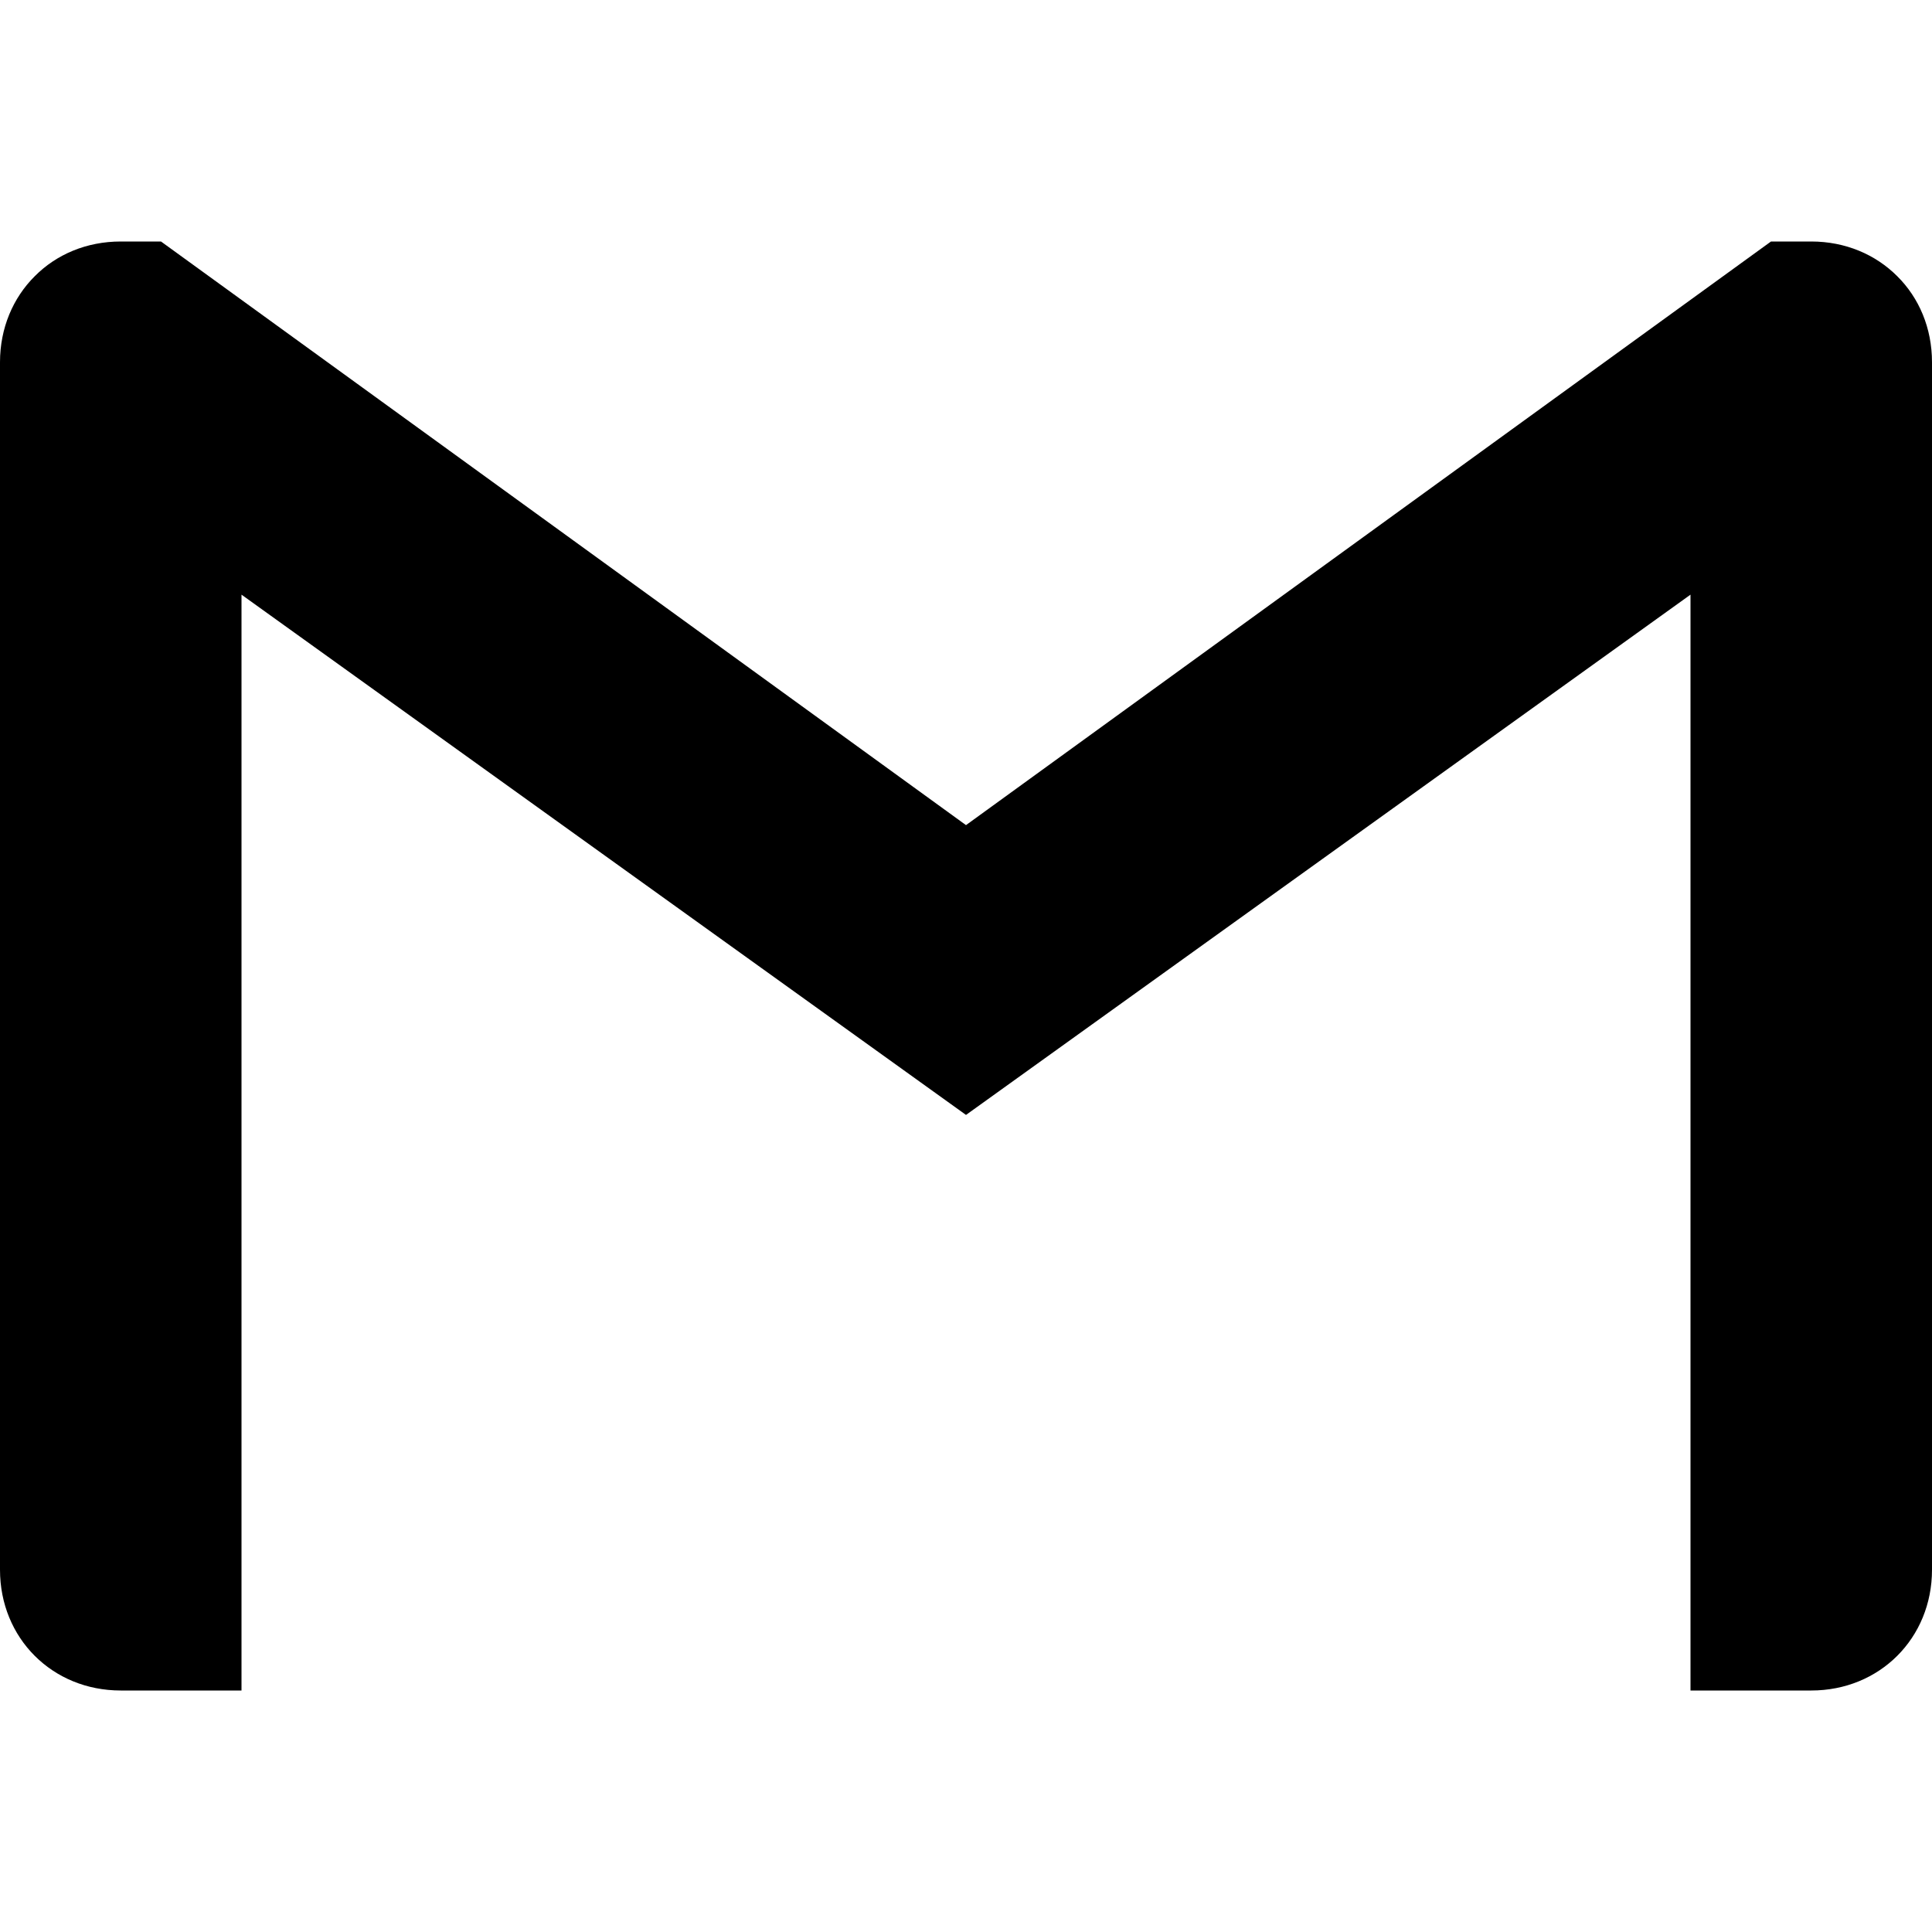
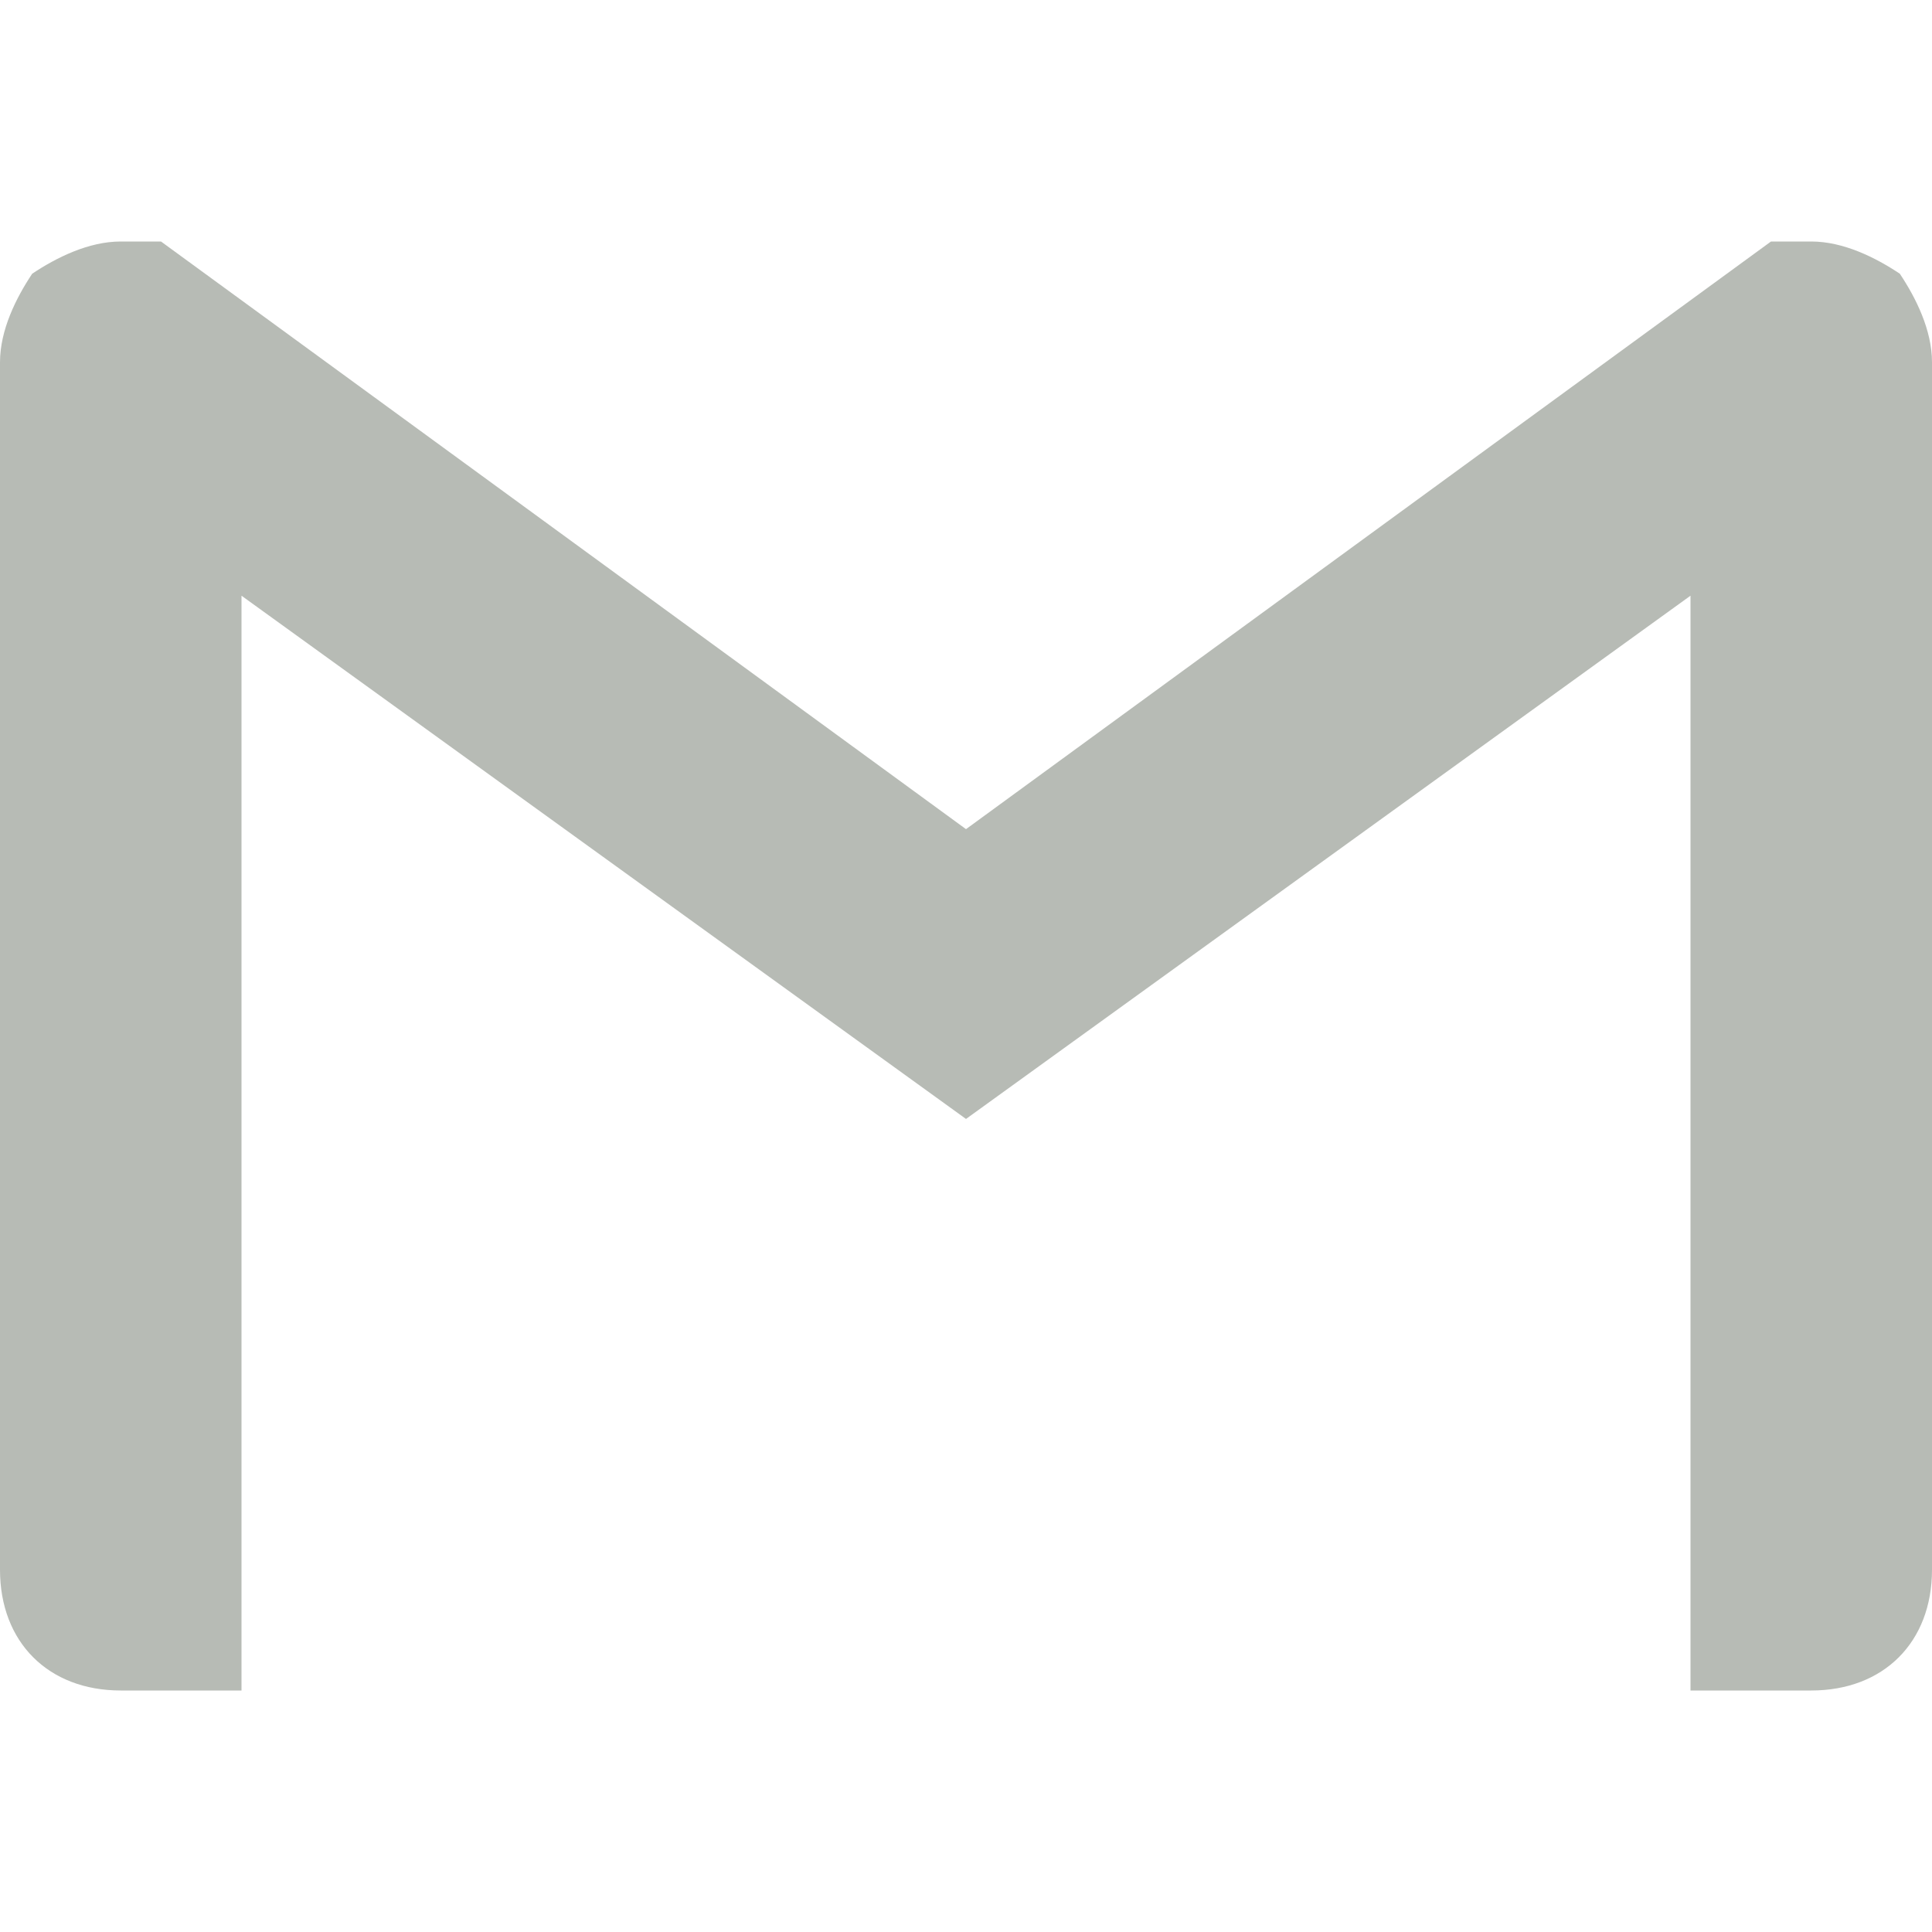
- <svg xmlns="http://www.w3.org/2000/svg" role="img" viewBox="0 0 24 24">
-   <path d="M24 4.5v15c0 .85-.65 1.5-1.5 1.5H21V7.387l-9 6.463-9-6.463V21H1.5C.649 21 0 20.35 0 19.5v-15c0-.425.162-.8.431-1.068C.7 3.16 1.076 3 1.5 3H2l10 7.25L22 3h.5c.425 0 .8.162 1.069.432.27.268.431.643.431 1.068z" />
+ <svg xmlns="http://www.w3.org/2000/svg" version="1.1" id="Слой_1" x="0px" y="0px" viewBox="0 0 24 24" style="enable-background:new 0 0 24 24;" xml:space="preserve">
+   <style type="text/css">
+ 	.st0{fill:#B7BBB5;}
+ </style>
+   <path class="st0" d="M24,4.5v15c0,0.9-0.6,1.5-1.5,1.5H21V7.4l-9,6.5L3,7.4V21H1.5C0.6,21,0,20.4,0,19.5v-15c0-0.4,0.2-0.8,0.4-1.1  C0.7,3.2,1.1,3,1.5,3H2l10,7.3L22,3h0.5c0.4,0,0.8,0.2,1.1,0.4C23.8,3.7,24,4.1,24,4.5z" />
</svg>
